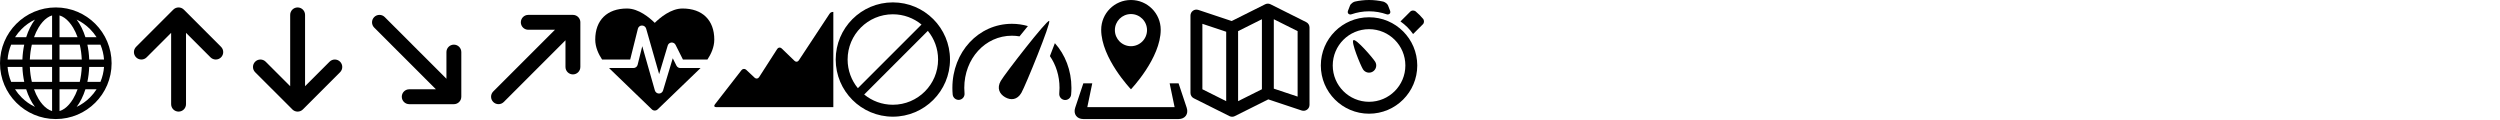
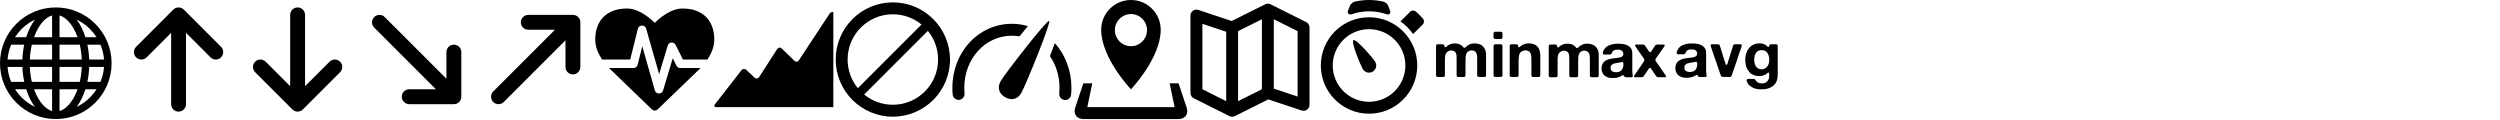
<svg xmlns="http://www.w3.org/2000/svg" version="1.1" width="672" height="32" viewBox="0 0 672 32">
  <svg id="gpt-sphere" width="32" height="32" viewBox="0 0 32 32" x="0" y="0">
    <path d="M15 2c-8.284 0-15 6.716-15 15s6.716 15 15 15c8.284 0 15-6.716 15-15s-6.716-15-15-15zM23.487 22c0.268-1.264 0.437-2.606 0.492-4h3.983c-0.104 1.381-0.426 2.722-0.959 4h-3.516zM6.513 12c-0.268 1.264-0.437 2.606-0.492 4h-3.983c0.104-1.381 0.426-2.722 0.959-4h3.516zM21.439 12c0.3 1.28 0.481 2.62 0.54 4h-5.979v-4h5.439zM16 10v-5.854c0.456 0.133 0.908 0.355 1.351 0.668 0.831 0.586 1.625 1.488 2.298 2.609 0.465 0.775 0.867 1.638 1.203 2.578h-4.852zM10.351 7.422c0.673-1.121 1.467-2.023 2.298-2.609 0.443-0.313 0.895-0.535 1.351-0.668v5.854h-4.852c0.336-0.94 0.738-1.803 1.203-2.578zM14 12v4h-5.979c0.059-1.38 0.24-2.72 0.54-4h5.439zM2.997 22c-0.533-1.278-0.854-2.619-0.959-4h3.983c0.055 1.394 0.224 2.736 0.492 4h-3.516zM8.021 18h5.979v4h-5.439c-0.3-1.28-0.481-2.62-0.54-4zM14 24v5.854c-0.456-0.133-0.908-0.355-1.351-0.668-0.831-0.586-1.625-1.488-2.298-2.609-0.465-0.775-0.867-1.638-1.203-2.578h4.852zM19.649 26.578c-0.673 1.121-1.467 2.023-2.298 2.609-0.443 0.312-0.895 0.535-1.351 0.668v-5.854h4.852c-0.336 0.94-0.738 1.802-1.203 2.578zM16 22v-4h5.979c-0.059 1.38-0.24 2.72-0.54 4h-5.439zM23.98 16c-0.055-1.394-0.224-2.736-0.492-4h3.516c0.533 1.278 0.855 2.619 0.959 4h-3.983zM25.958 10h-2.997c-0.582-1.836-1.387-3.447-2.354-4.732 1.329 0.636 2.533 1.488 3.585 2.54 0.671 0.671 1.261 1.404 1.766 2.192zM5.808 7.808c1.052-1.052 2.256-1.904 3.585-2.54-0.967 1.285-1.771 2.896-2.354 4.732h-2.997c0.504-0.788 1.094-1.521 1.766-2.192zM4.042 24h2.997c0.583 1.836 1.387 3.447 2.354 4.732-1.329-0.636-2.533-1.488-3.585-2.54-0.671-0.671-1.261-1.404-1.766-2.192zM24.192 26.192c-1.052 1.052-2.256 1.904-3.585 2.54 0.967-1.285 1.771-2.896 2.354-4.732h2.997c-0.504 0.788-1.094 1.521-1.766 2.192z" />
  </svg>
  <svg id="gpt-arrow-up2" width="32" height="32" viewBox="0 0 32 32" x="32" y="0">
    <path d="M27.414 12.586l-10-10c-0.781-0.781-2.047-0.781-2.828 0l-10 10c-0.781 0.781-0.781 2.047 0 2.828s2.047 0.781 2.828 0l6.586-6.586v19.172c0 1.105 0.895 2 2 2s2-0.895 2-2v-19.172l6.586 6.586c0.39 0.39 0.902 0.586 1.414 0.586s1.024-0.195 1.414-0.586c0.781-0.781 0.781-2.047 0-2.828z" />
  </svg>
  <svg id="gpt-arrow-down2" width="32" height="32" viewBox="0 0 32 32" x="64" y="0">
    <path d="M27.414 19.414l-10 10c-0.781 0.781-2.047 0.781-2.828 0l-10-10c-0.781-0.781-0.781-2.047 0-2.828s2.047-0.781 2.828 0l6.586 6.586v-19.172c0-1.105 0.895-2 2-2s2 0.895 2 2v19.172l6.586-6.586c0.39-0.39 0.902-0.586 1.414-0.586s1.024 0.195 1.414 0.586c0.781 0.781 0.781 2.047 0 2.828z" />
  </svg>
  <svg id="gpt-descent" width="32" height="32" viewBox="0 0 32 32" x="96" y="0">
    <path d="M4.586 7.414l16.586 16.586h-7.171c-1.105 0-2 0.895-2 2s0.895 2 2 2h12c0.809 0 1.538-0.487 1.848-1.235 0.103-0.248 0.151-0.508 0.151-0.765h0.001v-12c0-1.105-0.895-2-2-2s-2 0.895-2 2v7.172l-16.586-16.586c-0.391-0.391-0.902-0.586-1.414-0.586s-1.024 0.195-1.414 0.586c-0.781 0.781-0.781 2.047 0 2.828z" />
  </svg>
  <svg id="gpt-ascent" width="32" height="32" viewBox="0 0 32 32" x="128" y="0">
    <path d="M7.414 27.414l16.586-16.586v7.172c0 1.105 0.895 2 2 2s2-0.895 2-2v-12c0-0.809-0.487-1.538-1.235-1.848-0.248-0.103-0.508-0.151-0.765-0.151v-0.001h-12c-1.105 0-2 0.895-2 2s0.895 2 2 2h7.172l-16.586 16.586c-0.391 0.39-0.586 0.902-0.586 1.414s0.195 1.024 0.586 1.414c0.781 0.781 2.047 0.781 2.828 0z" />
  </svg>
  <svg id="gpt-heartbeat" width="32" height="32" viewBox="0 0 32 32" x="160" y="0">
    <path d="M22.857 18.286h5.446c-0.214 0.232-0.357 0.357-0.393 0.393l-11.125 10.714c-0.214 0.214-0.5 0.321-0.786 0.321s-0.571-0.107-0.786-0.321l-11.143-10.75c-0.036-0.018-0.179-0.143-0.375-0.357h6.589c0.518 0 0.982-0.357 1.107-0.857l1.25-5.018 3.393 11.911c0.143 0.482 0.589 0.821 1.107 0.821v0c0.5 0 0.946-0.339 1.089-0.821l2.607-8.661 1 2c0.196 0.375 0.589 0.625 1.018 0.625zM32 10.643c0 2.054-0.893 3.929-1.839 5.357h-6.589l-1.982-3.946c-0.196-0.411-0.661-0.661-1.107-0.625-0.482 0.054-0.875 0.357-1 0.821l-2.304 7.679-3.5-12.25c-0.143-0.482-0.589-0.821-1.125-0.821-0.518 0-0.964 0.357-1.089 0.857l-2.071 8.286h-7.554c-0.946-1.429-1.839-3.304-1.839-5.357 0-5.232 3.196-8.357 8.536-8.357 3.125 0 6.054 2.464 7.464 3.857 1.411-1.393 4.339-3.857 7.464-3.857 5.339 0 8.536 3.125 8.536 8.357z" />
  </svg>
  <svg id="gpt-area-graph" width="32" height="32" viewBox="0 0 32 32" x="192" y="0">
    <path d="M32 3.2v25.6h-31.488c-0.509 0-0.666-0.334-0.346-0.744l7.15-9.197c0.318-0.41 0.885-0.453 1.262-0.099l2.27 2.134c0.376 0.354 0.915 0.285 1.195-0.154l4.875-7.584c0.28-0.437 0.814-0.499 1.186-0.144l3.474 3.354c0.371 0.36 0.894 0.288 1.158-0.16l8.213-12.456c0.266-0.451 0.65-0.55 1.050-0.55z" />
  </svg>
  <svg id="gpt-block" width="32" height="32" viewBox="0 0 32 32" x="224" y="0">
    <path d="M16 0.64c-8.485 0-15.362 6.877-15.362 15.36 0 8.485 6.877 15.362 15.362 15.362 8.482 0 15.36-6.877 15.36-15.362 0-8.483-6.878-15.36-15.36-15.36zM3.838 16c0-6.715 5.443-12.16 12.16-12.16 2.926 0 5.61 1.035 7.707 2.757l-17.11 17.11c-1.722-2.099-2.757-4.781-2.757-7.707zM15.998 28.158c-2.925 0-5.608-1.034-7.704-2.755l17.11-17.109c1.72 2.099 2.755 4.779 2.755 7.706 0 6.715-5.446 12.158-12.162 12.158z" />
  </svg>
  <svg id="gpt-gauge" width="32" height="32" viewBox="0 0 32 32" x="256" y="0">
    <path d="M13.003 21.76c-1.102 1.915-0.36 3.488 1.171 4.371 1.53 0.885 3.266 0.744 4.371-1.171 1.102-1.912 8.075-18.984 7.469-19.334s-11.907 14.221-13.011 16.134zM16 9.6c0.701 0 1.382 0.059 2.050 0.174 0.701-0.878 1.485-1.846 2.248-2.765-1.363-0.394-2.803-0.61-4.298-0.61-8.971 0-16 7.566-16 17.226 0 0.594 0.026 1.187 0.078 1.765 0.078 0.882 0.864 1.528 1.734 1.453 0.882-0.082 1.531-0.856 1.453-1.738-0.043-0.483-0.066-0.984-0.066-1.48 0-7.866 5.622-14.026 12.8-14.026zM27.55 11.6c-0.446 1.2-0.918 2.422-1.334 3.478 1.624 2.352 2.584 5.302 2.584 8.547 0 0.506-0.024 1.016-0.069 1.509-0.080 0.882 0.568 1.659 1.448 1.741 0.048 0.003 0.098 0.006 0.147 0.006 0.818 0 1.517-0.626 1.592-1.456 0.053-0.592 0.082-1.197 0.082-1.8 0-4.726-1.685-8.944-4.45-12.026z" />
  </svg>
  <svg id="gpt-location" width="32" height="32" viewBox="0 0 32 32" x="288" y="0">
    <path d="M30.987 28.963l-2.187-6.563h-2.4l1.333 6.4h-23.466l1.333-6.4h-2.4l-2.189 6.563c-0.555 1.67 0.429 3.037 2.189 3.037h25.6c1.76 0 2.744-1.366 2.187-3.037zM24 8c0-4.418-3.581-8-8-8s-8 3.582-8 8c0 7.64 8 16 8 16s8-8.36 8-16zM11.68 8.096c0-2.386 1.933-4.318 4.32-4.318s4.32 1.933 4.32 4.318c0 2.387-1.934 4.32-4.32 4.32s-4.32-1.934-4.32-4.32z" />
  </svg>
  <svg id="gpt-map" width="32" height="32" viewBox="0 0 32 32" x="320" y="0">
    <path d="M31.115 5.949l-9.6-4.8c-0.45-0.226-0.981-0.226-1.432 0l-9.008 4.504-8.97-2.99c-0.49-0.163-1.024-0.082-1.442 0.221-0.418 0.301-0.664 0.784-0.664 1.298v20.802c0 0.606 0.342 1.16 0.885 1.43l9.6 4.8c0.226 0.112 0.47 0.17 0.715 0.17s0.491-0.056 0.715-0.17l9.008-4.502 8.97 2.99c0.488 0.16 1.024 0.078 1.442-0.222s0.664-0.784 0.664-1.296v-20.803c0.002-0.606-0.341-1.16-0.883-1.43zM12.8 8.37l6.4-3.2v18.821l-6.4 3.2v-18.821zM3.2 6.4l6.4 2.133v18.658l-6.4-3.2v-17.59zM28.8 25.963l-6.4-2.134v-18.659l6.4 3.2v17.594z" />
  </svg>
  <svg id="gpt-stopwatch" width="32" height="32" viewBox="0 0 32 32" x="352" y="0">
    <path d="M11.802 10.792c-0.715 0.44 1.915 6.787 2.557 7.821 0.56 0.91 1.749 1.187 2.653 0.63 0.909-0.563 1.192-1.75 0.632-2.656-0.635-1.037-5.128-6.237-5.842-5.795zM11.266 3.843c1.485-0.517 3.075-0.803 4.734-0.803s3.25 0.286 4.734 0.803c0.526 0.182 1.224-0.184 0.915-0.978-0.226-0.576-0.443-1.139-0.531-1.368-0.21-0.542-0.96-0.99-1.286-1.064-1.235-0.278-2.515-0.434-3.832-0.434s-2.597 0.155-3.834 0.434c-0.326 0.074-1.075 0.522-1.285 1.064-0.088 0.229-0.307 0.792-0.531 1.368-0.309 0.794 0.389 1.162 0.915 0.978zM30.557 5.098c-0.307-0.368-0.634-0.728-0.981-1.075-0.346-0.347-0.706-0.672-1.072-0.981-0.245-0.206-0.965-0.374-1.421 0.082-0.454 0.456-2.637 2.635-2.637 2.635 0.643 0.461 1.269 0.968 1.848 1.546s1.083 1.203 1.546 1.848c0 0 2.181-2.179 2.635-2.635 0.458-0.458 0.29-1.176 0.082-1.419zM16 4.64c-7.16 0-12.962 5.802-12.962 12.96 0 7.16 5.802 12.962 12.962 12.962 7.157 0 12.96-5.802 12.96-12.962 0-7.157-5.803-12.96-12.96-12.96zM16 27.362c-5.389 0-9.76-4.37-9.76-9.76s4.37-9.76 9.76-9.76c5.39 0 9.762 4.37 9.762 9.76 0 5.389-4.371 9.76-9.762 9.76z" />
  </svg>
+   <svg id="gpt-min" width="32" height="32" viewBox="0 0 32 32" x="384" y="0">
+     <path d="M6.956 11.672q0.631-0.017 1.109 0.136t0.836 0.427q0.137 0.102 0.239 0.239 0.119 0.136 0.256 0.273 0.034 0.034 0.102 0.102 0.085 0.051 0.171 0.017 0.188-0.051 0.358-0.239 0.171-0.205 0.324-0.307 0.239-0.188 0.512-0.307 0.273-0.136 0.614-0.256 0.137-0.034 0.324-0.051 0.205-0.034 0.41-0.034 0.222-0.017 0.41 0 0.205 0.017 0.358 0.051 0.085 0.017 0.154 0.017t0.154 0.034q0.239 0.068 0.461 0.136t0.41 0.188q0.717 0.444 1.075 1.297 0.068 0.154 0.102 0.324 0.034 0.154 0.068 0.307 0.017 0.12 0.017 0.222 0.017 0.102 0.034 0.205v0.171q0.017 0.102 0 0.239 0 0.136 0 0.256v4.318q0 0.136 0 0.324 0.017 0.171 0 0.341 0 0.154-0.034 0.307-0.034 0.136-0.102 0.188-0.102 0.085-0.273 0.102-0.154 0-0.341 0h-0.905q-0.239 0-0.427-0.034t-0.256-0.188q-0.051-0.12-0.051-0.256 0-0.154 0-0.29v-3.977q0-0.085 0-0.188 0.017-0.102-0.017-0.188v-0.136q0-0.102 0-0.205t-0.017-0.205q-0.017-0.068-0.017-0.136 0-0.085-0.017-0.154-0.068-0.256-0.154-0.444-0.068-0.205-0.222-0.358-0.239-0.239-0.58-0.341-0.068-0.017-0.119 0-0.051 0-0.119-0.034-0.068-0.017-0.171-0.017-0.085-0.017-0.171 0-0.102 0.034-0.205 0.034t-0.205 0.034q-0.495 0.171-0.717 0.512-0.29 0.393-0.358 0.99-0.051 0.58-0.051 1.28v3.516q0 0.171 0 0.341t-0.085 0.273q-0.085 0.12-0.256 0.154-0.154 0.017-0.358 0.017h-0.922q-0.154 0-0.307 0-0.137-0.017-0.239-0.051-0.171-0.085-0.205-0.273-0.017-0.188-0.017-0.427v-4.13q0-0.495-0.034-0.939t-0.222-0.734q-0.137-0.239-0.358-0.358-0.205-0.12-0.512-0.205-0.068-0.017-0.137 0-0.068 0-0.154-0.017-0.188-0.034-0.358 0.034-0.034 0-0.068 0.017-0.034 0-0.068 0-0.273 0.085-0.529 0.29-0.273 0.205-0.427 0.478-0.137 0.256-0.205 0.597-0.051 0.324-0.068 0.717 0 0.393 0 0.853v3.345q0 0.154 0 0.307t-0.051 0.273q-0.068 0.154-0.256 0.188t-0.427 0.034h-0.887q-0.171 0-0.341 0-0.154-0.017-0.256-0.085-0.154-0.085-0.171-0.307 0-0.239 0-0.495v-7.185q0-0.188 0-0.324 0.017-0.154 0.085-0.256 0.085-0.102 0.273-0.136h0.102q0.085-0.017 0.171-0.017 0.102 0 0.188 0h0.7q0.137 0 0.256 0.017 0.137 0 0.239 0.034 0.137 0.051 0.171 0.171 0.051 0.12 0.085 0.273 0.017 0.051 0 0.102 0 0.034 0.034 0.068 0.017 0.051 0.034 0.085 0.034 0.017 0.068 0.051 0.205 0.017 0.341-0.12 0.137-0.154 0.256-0.239 0.239-0.171 0.478-0.307 0.256-0.136 0.546-0.222 0.154-0.051 0.307-0.068t0.324-0.051q0.051-0.017 0.154 0 0.102 0 0.137-0.017z" />
+     <path d="M19.743 8.651q0.119 0.136 0.119 0.41t0 0.529q0 0.222 0 0.461t-0.119 0.324q-0.102 0.085-0.273 0.102-0.154 0.017-0.341 0.017h-0.956q-0.188 0-0.341-0.017-0.137-0.017-0.239-0.102-0.068-0.051-0.102-0.188-0.017-0.154-0.034-0.324 0-0.188 0-0.375 0.017-0.188 0.017-0.324t0-0.239q0.017-0.12 0.068-0.205 0.034-0.068 0.085-0.102 0.068-0.034 0.137-0.068 0.034 0 0.085 0 0.051-0.017 0.085-0.017h1.246q0.171 0 0.324 0.017t0.239 0.102zM19.863 19.761q0 0.341-0.017 0.58t-0.307 0.324q-0.102 0.034-0.222 0.034-0.119-0.017-0.256-0.017h-0.956q-0.154 0-0.307-0.017-0.137-0.017-0.205-0.102-0.102-0.12-0.119-0.29 0-0.188 0-0.393v-7.202q0-0.171 0-0.341t0.068-0.273q0.102-0.12 0.29-0.154 0.034-0.017 0.085 0 0.068 0 0.102-0.017h0.853q0.102 0 0.222 0 0.137-0.017 0.222 0h0.137q0.102 0.034 0.188 0.051t0.137 0.102q0.068 0.085 0.068 0.239 0.017 0.154 0.017 0.324z" />
+     <path d="M26.789 11.672q1.024-0.034 1.707 0.29t1.075 0.956q0.119 0.188 0.188 0.41 0.068 0.205 0.137 0.427 0.034 0.136 0.034 0.256 0.017 0.12 0.051 0.239 0 0.102 0.017 0.136 0.034 0.239 0.034 0.495t0 0.495v4.284q0 0.324-0.017 0.631 0 0.29-0.239 0.375-0.102 0.034-0.239 0.034t-0.273 0h-0.922q-0.205 0-0.375-0.017-0.154-0.034-0.239-0.154-0.068-0.102-0.085-0.256 0-0.171 0-0.358v-3.738q0-0.631-0.051-1.161-0.051-0.546-0.307-0.922-0.239-0.341-0.7-0.478-0.085-0.034-0.188-0.034-0.085 0-0.188-0.034-0.085-0.017-0.222 0-0.119 0-0.188 0.017t-0.119 0.017-0.102 0.017q-0.393 0.102-0.631 0.273-0.546 0.393-0.649 1.143t-0.102 1.69v3.174q0 0.154 0 0.307t-0.051 0.256q-0.085 0.188-0.273 0.222t-0.461 0.034h-0.853q-0.188 0-0.375-0.017t-0.273-0.12q-0.119-0.154-0.119-0.444 0.017-0.29 0.017-0.546v-6.946q0-0.188 0-0.341 0.017-0.154 0.102-0.256 0.034-0.051 0.102-0.068 0.085-0.034 0.171-0.051h0.085q0.085-0.017 0.171-0.017 0.102 0 0.188 0h0.717q0.137 0 0.256 0.017 0.137 0 0.239 0.034 0.119 0.051 0.154 0.154 0.051 0.102 0.085 0.239 0.017 0.068 0 0.12 0 0.051 0.034 0.102 0.034 0.085 0.051 0.102 0.034 0.017 0.085 0.051 0.188 0.017 0.307-0.12 0.119-0.154 0.256-0.239 0.461-0.341 1.024-0.546 0.154-0.051 0.307-0.068 0.171-0.017 0.358-0.051 0.051-0.017 0.154 0 0.102 0 0.137-0.017z" />
+   </svg>
+   <svg id="gpt-max" width="32" height="32" viewBox="0 0 32 32" x="416" y="0">
+     <path d="M5.245 11.742q0.631-0.017 1.109 0.136t0.836 0.427q0.137 0.102 0.239 0.239 0.119 0.136 0.256 0.273 0.034 0.034 0.102 0.102 0.085 0.051 0.171 0.017 0.188-0.051 0.358-0.239 0.171-0.205 0.324-0.307 0.239-0.188 0.512-0.307 0.273-0.136 0.614-0.256 0.137-0.034 0.324-0.051 0.205-0.034 0.41-0.034 0.222-0.017 0.41 0 0.205 0.017 0.358 0.051 0.085 0.017 0.154 0.017t0.154 0.034q0.239 0.068 0.461 0.136t0.41 0.188q0.717 0.444 1.075 1.297 0.068 0.154 0.102 0.324 0.034 0.154 0.068 0.307 0.017 0.12 0.017 0.222 0.017 0.102 0.034 0.205v0.171q0.017 0.102 0 0.239 0 0.136 0 0.256v4.318q0 0.136 0 0.324 0.017 0.171 0 0.341 0 0.154-0.034 0.307-0.034 0.136-0.102 0.188-0.102 0.085-0.273 0.102-0.154 0-0.341 0h-0.905q-0.239 0-0.427-0.034t-0.256-0.188q-0.051-0.12-0.051-0.256 0-0.154 0-0.29v-3.977q0-0.085 0-0.188 0.017-0.102-0.017-0.188v-0.136q0-0.102 0-0.205t-0.017-0.205q-0.017-0.068-0.017-0.136 0-0.085-0.017-0.154-0.068-0.256-0.154-0.444-0.068-0.205-0.222-0.358-0.239-0.239-0.58-0.341-0.068-0.017-0.119 0-0.051 0-0.119-0.034-0.068-0.017-0.171-0.017-0.085-0.017-0.171 0-0.102 0.034-0.205 0.034t-0.205 0.034q-0.495 0.171-0.717 0.512-0.29 0.393-0.358 0.99-0.051 0.58-0.051 1.28v3.516q0 0.171 0 0.341t-0.085 0.273q-0.085 0.12-0.256 0.154-0.154 0.017-0.358 0.017h-0.922q-0.154 0-0.307 0-0.137-0.017-0.239-0.051-0.171-0.085-0.205-0.273-0.017-0.188-0.017-0.427v-4.13q0-0.495-0.034-0.939t-0.222-0.734q-0.137-0.239-0.358-0.358-0.205-0.12-0.512-0.205-0.068-0.017-0.137 0-0.068 0-0.154-0.017-0.188-0.034-0.358 0.034-0.034 0-0.068 0.017-0.034 0-0.068 0-0.273 0.085-0.529 0.29-0.273 0.205-0.427 0.478-0.137 0.256-0.205 0.597-0.051 0.324-0.068 0.717 0 0.393 0 0.853v3.345q0 0.154 0 0.307t-0.051 0.273q-0.068 0.154-0.256 0.188t-0.427 0.034h-0.887q-0.171 0-0.341 0-0.154-0.017-0.256-0.085-0.154-0.085-0.171-0.307 0-0.239 0-0.495v-7.185q0-0.188 0-0.324 0.017-0.154 0.085-0.256 0.085-0.102 0.273-0.136h0.102q0.085-0.017 0.171-0.017 0.102 0 0.188 0h0.7q0.137 0 0.256 0.017 0.137 0 0.239 0.034 0.137 0.051 0.171 0.171 0.051 0.12 0.085 0.273 0.017 0.051 0 0.102 0 0.034 0.034 0.068 0.017 0.051 0.034 0.085 0.034 0.017 0.068 0.051 0.205 0.017 0.341-0.12 0.137-0.154 0.256-0.239 0.239-0.171 0.478-0.307 0.256-0.136 0.546-0.222 0.154-0.051 0.307-0.068t0.324-0.051q0.051-0.017 0.154 0 0.102 0 0.137-0.017z" />
+     <path d="M22.864 20.088q0.034 0.188 0.034 0.375 0.017 0.188-0.171 0.256-0.102 0.051-0.239 0.051t-0.273 0h-0.922q-0.154 0-0.307 0-0.137-0.017-0.222-0.085-0.119-0.068-0.188-0.188-0.051-0.136-0.154-0.222-0.034-0.034-0.085-0.051-0.051-0.034-0.137-0.017-0.085 0.034-0.171 0.085-0.068 0.051-0.154 0.085-0.085 0.068-0.188 0.12t-0.205 0.102q-0.222 0.102-0.461 0.171-0.239 0.051-0.495 0.12-0.119 0.034-0.239 0.034-0.102 0.017-0.222 0.034-0.051 0-0.102 0-0.051 0.017-0.102 0.017h-0.188q-0.171 0.034-0.341 0h-0.154q-0.119-0.034-0.239-0.034-0.102 0.017-0.205-0.017-0.171-0.034-0.324-0.068-0.154-0.017-0.29-0.085-0.495-0.188-0.853-0.478-0.341-0.307-0.546-0.802-0.051-0.12-0.102-0.256-0.034-0.136-0.068-0.29-0.034-0.085-0.034-0.171 0.017-0.085 0-0.171-0.017-0.051-0.034-0.205 0-0.171 0.017-0.239 0.034-0.171 0.034-0.29 0.051-0.188 0.102-0.375 0.051-0.205 0.137-0.358 0.29-0.495 0.666-0.751t0.956-0.444q0.222-0.085 0.461-0.12t0.478-0.085q0.137-0.034 0.29-0.034 0.154-0.017 0.307-0.051 0.119-0.034 0.239-0.017 0.119 0 0.256-0.034 0.119-0.034 0.239-0.034t0.256-0.034q0.358-0.085 0.649-0.136 0.307-0.068 0.546-0.307 0.154-0.154 0.205-0.341 0.017-0.051 0-0.085 0-0.034 0.017-0.068t0.017-0.102 0-0.102q-0.017-0.068-0.034-0.136 0-0.068-0.017-0.12-0.171-0.512-0.717-0.7-0.154-0.051-0.375-0.068-0.205-0.034-0.427-0.017-0.222 0-0.427 0.034t-0.358 0.085q-0.102 0.034-0.205 0.102-0.085 0.051-0.171 0.12t-0.188 0.188q-0.085 0.12-0.119 0.222-0.085 0.171-0.154 0.324-0.051 0.154-0.239 0.205-0.137 0.034-0.29 0.034t-0.307 0h-0.649q-0.085 0-0.171 0.017-0.085 0-0.154-0.017h-0.154q-0.034-0.017-0.085-0.017t-0.085-0.034q-0.137-0.034-0.188-0.222-0.017-0.085 0-0.171t0.034-0.154q0.051-0.188 0.102-0.341 0.068-0.171 0.154-0.307 0.051-0.085 0.102-0.171t0.102-0.171q0.137-0.188 0.341-0.358 0.034-0.017 0.102-0.085 0.085-0.068 0.154-0.12t0.154-0.102q0.29-0.188 0.614-0.29 0.324-0.12 0.666-0.222 0.205-0.051 0.427-0.068t0.444-0.068q0.068-0.017 0.205 0 0.154 0.017 0.188-0.017 0.7-0.017 1.331 0.051 0.649 0.068 1.161 0.256 0.529 0.188 0.905 0.512 0.375 0.307 0.58 0.802 0.119 0.29 0.137 0.666t0.017 0.768v3.806q0 0.324 0 0.666 0 0.324 0.068 0.597 0.017 0.051 0.017 0.12 0 0.051 0.017 0.102zM20.356 17.459q0.017-0.085 0.017-0.188 0-0.12-0.017-0.205-0.034-0.102-0.034-0.188t-0.068-0.136q-0.085-0.068-0.256-0.068-0.068 0.017-0.119 0.034-0.051 0-0.119 0.017-0.119 0.034-0.256 0.051t-0.273 0.051q-0.051 0.017-0.154 0.017-0.222 0.051-0.444 0.068t-0.427 0.085q-0.137 0.034-0.256 0.068-0.119 0.017-0.239 0.068-0.358 0.154-0.614 0.461-0.239 0.307-0.171 0.853 0.034 0.29 0.188 0.478 0.119 0.188 0.358 0.307 0.239 0.102 0.512 0.154 0.29 0.051 0.597 0.034 0.324-0.034 0.597-0.12 0.444-0.136 0.7-0.427 0.256-0.307 0.393-0.751 0.034-0.12 0.034-0.239 0.017-0.136 0.051-0.273z" />
+     <path d="M23.86 11.964h1.365q0.239 0 0.444 0.017 0.222 0.017 0.358 0.12 0.119 0.085 0.205 0.239 0.102 0.136 0.188 0.273 0.137 0.222 0.29 0.444 0.154 0.205 0.307 0.427 0.085 0.136 0.188 0.307 0.119 0.171 0.29 0.222 0.068 0.017 0.119 0 0.068-0.034 0.102-0.068 0.119-0.085 0.188-0.205t0.154-0.239q0.137-0.222 0.29-0.427 0.154-0.222 0.307-0.444 0.137-0.239 0.256-0.41 0.137-0.171 0.444-0.239 0.119-0.034 0.256-0.017 0.137 0 0.273 0h1.058q0.171 0 0.324 0.034 0.171 0.017 0.205 0.154 0.034 0.085-0.017 0.171-0.034 0.068-0.068 0.12-0.085 0.171-0.205 0.324-0.119 0.136-0.222 0.307-0.393 0.546-0.768 1.092t-0.768 1.092q-0.102 0.136-0.205 0.273t-0.188 0.307q-0.034 0.051-0.068 0.136-0.017 0.085 0 0.171 0.051 0.188 0.137 0.324 0.102 0.12 0.188 0.256 0.102 0.136 0.205 0.29 0.102 0.136 0.188 0.273 0.375 0.529 0.734 1.058t0.734 1.075q0.137 0.205 0.29 0.41t0.29 0.427q0.034 0.051 0.085 0.154 0.051 0.085 0 0.188-0.034 0.12-0.188 0.136t-0.324 0.017h-1.57q-0.085-0.017-0.171-0.017-0.085-0.017-0.171-0.051-0.188-0.136-0.307-0.341t-0.256-0.393q-0.188-0.256-0.358-0.512-0.171-0.273-0.341-0.529-0.102-0.154-0.256-0.375-0.137-0.239-0.324-0.29-0.119-0.034-0.205 0.051-0.085 0.068-0.119 0.136-0.137 0.188-0.273 0.393-0.119 0.188-0.256 0.393l-0.666 0.973q-0.085 0.136-0.188 0.273-0.085 0.136-0.239 0.222-0.188 0.085-0.546 0.085-0.341-0.017-0.614-0.017h-0.563q-0.068 0-0.154 0.017-0.068 0-0.119-0.017-0.068-0.017-0.137 0-0.051 0-0.102-0.034t-0.085-0.051q-0.017-0.034-0.051-0.068-0.017-0.171 0.051-0.273 0.068-0.12 0.137-0.222 0.137-0.188 0.256-0.375 0.137-0.188 0.273-0.375 0.341-0.495 0.683-1.007t0.683-1.024q0.119-0.154 0.222-0.307t0.205-0.307q0.085-0.12 0.154-0.239 0.085-0.12 0.119-0.29 0.034-0.085 0-0.154t-0.051-0.102q-0.085-0.188-0.205-0.324-0.102-0.154-0.205-0.307-0.393-0.597-0.802-1.143-0.393-0.563-0.785-1.161-0.085-0.136-0.188-0.273t-0.188-0.29q-0.034-0.051-0.085-0.12-0.034-0.068 0-0.154t0.085-0.102q0.051-0.034 0.137-0.068 0.102 0 0.137-0.017z" />
+   </svg>
+   <svg id="gpt-avg" width="32" height="32" viewBox="0 0 32 32" x="448" y="0">
+     <path d="M10.709 20.017q0.034 0.188 0.034 0.375 0.017 0.188-0.171 0.256-0.102 0.051-0.239 0.051t-0.273 0h-0.922q-0.154 0-0.307 0-0.137-0.017-0.222-0.085-0.119-0.068-0.188-0.188-0.051-0.136-0.154-0.222-0.034-0.034-0.085-0.051-0.051-0.034-0.137-0.017-0.085 0.034-0.171 0.085-0.068 0.051-0.154 0.085-0.085 0.068-0.188 0.12t-0.205 0.102q-0.222 0.102-0.461 0.171-0.239 0.051-0.495 0.12-0.119 0.034-0.239 0.034-0.102 0.017-0.222 0.034-0.051 0-0.102 0-0.051 0.017-0.102 0.017h-0.188q-0.171 0.034-0.341 0h-0.154q-0.119-0.034-0.239-0.034-0.102 0.017-0.205-0.017-0.171-0.034-0.324-0.068-0.154-0.017-0.29-0.085-0.495-0.188-0.853-0.478-0.341-0.307-0.546-0.802-0.051-0.12-0.102-0.256-0.034-0.136-0.068-0.29-0.034-0.085-0.034-0.171 0.017-0.085 0-0.171-0.017-0.051-0.034-0.205 0-0.171 0.017-0.239 0.034-0.171 0.034-0.29 0.051-0.188 0.102-0.375 0.051-0.205 0.137-0.358 0.29-0.495 0.666-0.751t0.956-0.444q0.222-0.085 0.461-0.12t0.478-0.085q0.137-0.034 0.29-0.034 0.154-0.017 0.307-0.051 0.119-0.034 0.239-0.017 0.119 0 0.256-0.034 0.119-0.034 0.239-0.034t0.256-0.034q0.358-0.085 0.649-0.136 0.307-0.068 0.546-0.307 0.154-0.154 0.205-0.341 0.017-0.051 0-0.085 0-0.034 0.017-0.068t0.017-0.102 0-0.102q-0.017-0.068-0.034-0.136 0-0.068-0.017-0.12-0.171-0.512-0.717-0.7-0.154-0.051-0.375-0.068-0.205-0.034-0.427-0.017-0.222 0-0.427 0.034t-0.358 0.085q-0.102 0.034-0.205 0.102-0.085 0.051-0.171 0.12t-0.188 0.188q-0.085 0.12-0.119 0.222-0.085 0.171-0.154 0.324-0.051 0.154-0.239 0.205-0.137 0.034-0.29 0.034t-0.307 0h-0.649q-0.085 0-0.171 0.017-0.085 0-0.154-0.017h-0.154q-0.034-0.017-0.085-0.017t-0.085-0.034q-0.137-0.034-0.188-0.222-0.017-0.085 0-0.171t0.034-0.154q0.051-0.188 0.102-0.341 0.068-0.171 0.154-0.307 0.051-0.085 0.102-0.171t0.102-0.171q0.137-0.188 0.341-0.358 0.034-0.017 0.102-0.085 0.085-0.068 0.154-0.12t0.154-0.102q0.29-0.188 0.614-0.29 0.324-0.12 0.666-0.222 0.205-0.051 0.427-0.068t0.444-0.068q0.068-0.017 0.205 0 0.154 0.017 0.188-0.017 0.7-0.017 1.331 0.051 0.649 0.068 1.161 0.256 0.529 0.188 0.905 0.512 0.375 0.307 0.58 0.802 0.119 0.29 0.137 0.666t0.017 0.768v3.806q0 0.324 0 0.666 0 0.324 0.068 0.597 0.017 0.051 0.017 0.12 0 0.051 0.017 0.102zM8.2 17.389q0.017-0.085 0.017-0.188 0-0.12-0.017-0.205-0.034-0.102-0.034-0.188t-0.068-0.136q-0.085-0.068-0.256-0.068-0.068 0.017-0.119 0.034-0.051 0-0.119 0.017-0.119 0.034-0.256 0.051t-0.273 0.051q-0.051 0.017-0.154 0.017-0.222 0.051-0.444 0.068t-0.427 0.085q-0.137 0.034-0.256 0.068-0.119 0.017-0.239 0.068-0.358 0.154-0.614 0.461-0.239 0.307-0.171 0.853 0.034 0.29 0.188 0.478 0.119 0.188 0.358 0.307 0.239 0.102 0.512 0.154 0.29 0.051 0.597 0.034 0.324-0.034 0.597-0.12 0.444-0.136 0.7-0.427 0.256-0.307 0.393-0.751 0.034-0.12 0.034-0.239 0.017-0.136 0.051-0.273z" />
+     <path d="M12.197 11.894h1.246q0.188 0 0.358 0.017 0.171 0 0.29 0.068 0.188 0.12 0.256 0.444 0.085 0.307 0.171 0.546 0.188 0.563 0.358 1.161 0.171 0.58 0.358 1.161 0.137 0.41 0.256 0.836t0.273 0.819q0.051 0.154 0.102 0.324 0.068 0.171 0.256 0.171 0.034-0.034 0.051-0.034 0.017-0.017 0.051-0.051 0.051-0.085 0.085-0.171t0.068-0.188q0.085-0.188 0.119-0.393 0.051-0.205 0.119-0.393 0.239-0.717 0.444-1.434 0.222-0.734 0.461-1.451 0.085-0.205 0.137-0.41 0.051-0.222 0.119-0.41 0.034-0.136 0.085-0.273t0.154-0.222q0.051-0.034 0.222-0.102 0.102-0.034 0.222-0.017 0.119 0 0.222 0h0.836q0.188 0 0.341 0.017 0.171 0 0.256 0.085 0.102 0.085 0.068 0.256-0.017 0.154-0.051 0.256-0.085 0.239-0.171 0.512-0.085 0.256-0.171 0.495-0.051 0.12-0.085 0.239-0.017 0.102-0.051 0.205-0.085 0.188-0.154 0.375-0.051 0.188-0.119 0.375-0.017 0.051-0.034 0.12 0 0.051-0.034 0.102-0.102 0.256-0.188 0.529-0.068 0.256-0.154 0.512-0.188 0.512-0.358 1.058-0.171 0.529-0.375 1.041-0.085 0.239-0.154 0.478-0.068 0.222-0.154 0.461-0.034 0.085-0.051 0.154-0.017 0.051-0.051 0.136-0.068 0.188-0.137 0.393-0.051 0.188-0.119 0.375-0.085 0.188-0.154 0.358-0.068 0.154-0.256 0.222-0.137 0.051-0.29 0.051-0.154-0.017-0.307-0.017h-1.109q-0.188 0-0.375 0-0.171 0-0.307-0.068-0.119-0.085-0.171-0.205-0.051-0.136-0.102-0.29-0.085-0.205-0.154-0.427t-0.154-0.427q-0.034-0.068-0.051-0.12 0-0.068-0.034-0.154-0.085-0.205-0.154-0.427t-0.154-0.444q-0.034-0.085-0.051-0.154-0.017-0.085-0.051-0.171-0.068-0.154-0.119-0.307-0.051-0.171-0.102-0.324-0.034-0.051-0.034-0.102 0-0.068-0.034-0.12-0.068-0.154-0.119-0.307-0.034-0.154-0.102-0.324-0.154-0.393-0.29-0.802-0.137-0.427-0.273-0.836-0.188-0.461-0.324-0.922-0.137-0.478-0.307-0.939l-0.154-0.461q-0.017-0.051-0.034-0.12 0-0.085 0.034-0.154 0.051-0.12 0.239-0.171 0.085 0 0.119-0.017z" />
+     <path d="M29.717 11.996q0.119 0.085 0.119 0.29 0.017 0.188 0.017 0.393v7.287q0 0.136-0.017 0.273 0 0.12 0 0.256-0.017 0.136-0.034 0.239 0 0.12-0.017 0.256-0.068 0.239-0.119 0.444-0.034 0.222-0.119 0.41-0.29 0.649-0.751 1.075-0.444 0.427-1.092 0.7-0.188 0.085-0.375 0.136t-0.393 0.102q-0.188 0.051-0.375 0.068t-0.375 0.051q-0.068 0-0.137 0-0.068 0.017-0.154 0.017-0.068 0.017-0.154 0-0.085 0-0.171 0.017t-0.222 0.017-0.222-0.017q-0.085 0-0.154 0t-0.137-0.017q-0.137-0.034-0.29-0.034-0.137 0-0.256-0.034-0.034-0.017-0.085-0.017t-0.085-0.017q-0.171-0.034-0.341-0.085-0.154-0.034-0.307-0.102-0.649-0.273-1.161-0.7-0.512-0.41-0.751-1.109-0.034-0.051-0.034-0.102t-0.017-0.085q-0.051-0.222 0.034-0.341 0.102-0.102 0.273-0.136t0.375-0.034q0.222 0.017 0.41 0.017h0.58q0.085 0 0.137 0 0.068 0.017 0.154 0.017 0.273 0.068 0.341 0.171 0.068 0.12 0.205 0.307 0.051 0.068 0.154 0.171 0.017 0.034 0.034 0.051t0.034 0.051q0.137 0.102 0.29 0.188t0.341 0.154q0.119 0.034 0.239 0.034 0.119 0.017 0.256 0.051h0.188q0.119 0.034 0.307 0 0.188-0.017 0.29-0.051 0.085-0.034 0.137-0.034 0.068 0 0.137-0.034 0.358-0.154 0.597-0.41t0.393-0.597q0.034-0.102 0.051-0.205t0.051-0.222q0.034-0.154 0.034-0.324 0.017-0.188 0.017-0.375 0-0.068 0-0.136 0.017-0.068 0-0.12-0.034-0.085-0.034-0.154 0.017-0.068-0.017-0.136-0.017-0.034-0.051-0.051-0.017-0.017-0.051-0.051-0.154-0.017-0.256 0.068-0.085 0.085-0.171 0.154-0.154 0.12-0.307 0.222t-0.341 0.188-0.375 0.136-0.393 0.102q-0.102 0.017-0.205 0.034-0.085 0-0.171 0.017t-0.273 0.017-0.273-0.017h-0.137q-0.051-0.017-0.119-0.017-0.051 0-0.119-0.017-0.239-0.051-0.461-0.085-0.222-0.051-0.41-0.136-0.734-0.29-1.195-0.802-0.444-0.529-0.751-1.263-0.085-0.188-0.119-0.393t-0.102-0.41q0-0.085-0.017-0.136-0.034-0.136-0.034-0.29 0-0.171-0.034-0.307-0.017-0.085-0.017-0.154 0-0.085 0-0.171-0.017-0.085-0.017-0.205 0-0.136 0.017-0.222v-0.171q0.017-0.068 0-0.136 0-0.068 0.034-0.136 0.034-0.171 0.051-0.324 0.017-0.171 0.051-0.341 0.102-0.341 0.205-0.649 0.119-0.307 0.29-0.58 0.085-0.171 0.188-0.307 0.119-0.154 0.239-0.307 0.051-0.085 0.137-0.171 0.102-0.085 0.188-0.154l0.102-0.102q0.085-0.068 0.171-0.12 0.085-0.068 0.171-0.12 0.222-0.136 0.461-0.239t0.529-0.188q0.137-0.051 0.273-0.051 0.154-0.017 0.29-0.051 0.068-0.017 0.188 0t0.154-0.017q0.546-0.017 0.973 0.102 0.444 0.12 0.785 0.341 0.051 0.034 0.102 0.085 0.051 0.034 0.119 0.085 0.102 0.085 0.188 0.171t0.205 0.154q0.034 0.017 0.085 0.034 0.068 0.017 0.102-0.017 0.085-0.034 0.102-0.12t0.051-0.171 0.051-0.171q0.034-0.102 0.102-0.171 0.102-0.068 0.239-0.068 0.154-0.017 0.307-0.017h0.87q0.188 0 0.324 0.017 0.154 0 0.256 0.085zM27.379 17.27q0.068-0.154 0.119-0.393t0.068-0.495q0.017-0.273 0-0.529 0-0.256-0.051-0.461-0.034-0.068-0.034-0.102 0.017-0.051 0-0.12-0.034-0.12-0.068-0.239t-0.085-0.222q-0.239-0.597-0.683-0.922t-1.297-0.324q-0.034 0.034-0.102 0.034-0.051-0.017-0.102 0-0.119 0.034-0.222 0.068-0.102 0.017-0.205 0.051-0.444 0.188-0.683 0.563t-0.393 0.836q-0.034 0.085-0.034 0.136t-0.017 0.136q-0.051 0.188-0.068 0.546t0.034 0.58v0.171q0.034 0.136 0.051 0.273 0.017 0.12 0.051 0.256 0.154 0.444 0.375 0.785 0.222 0.324 0.614 0.529 0.171 0.085 0.478 0.171 0.119 0 0.188 0.017 0.034 0 0.102 0.017 0.068 0 0.102-0.017h0.171q0.154-0.034 0.29-0.051t0.273-0.085q0.427-0.171 0.683-0.478 0.273-0.307 0.444-0.734z" />
+   </svg>
</svg>
